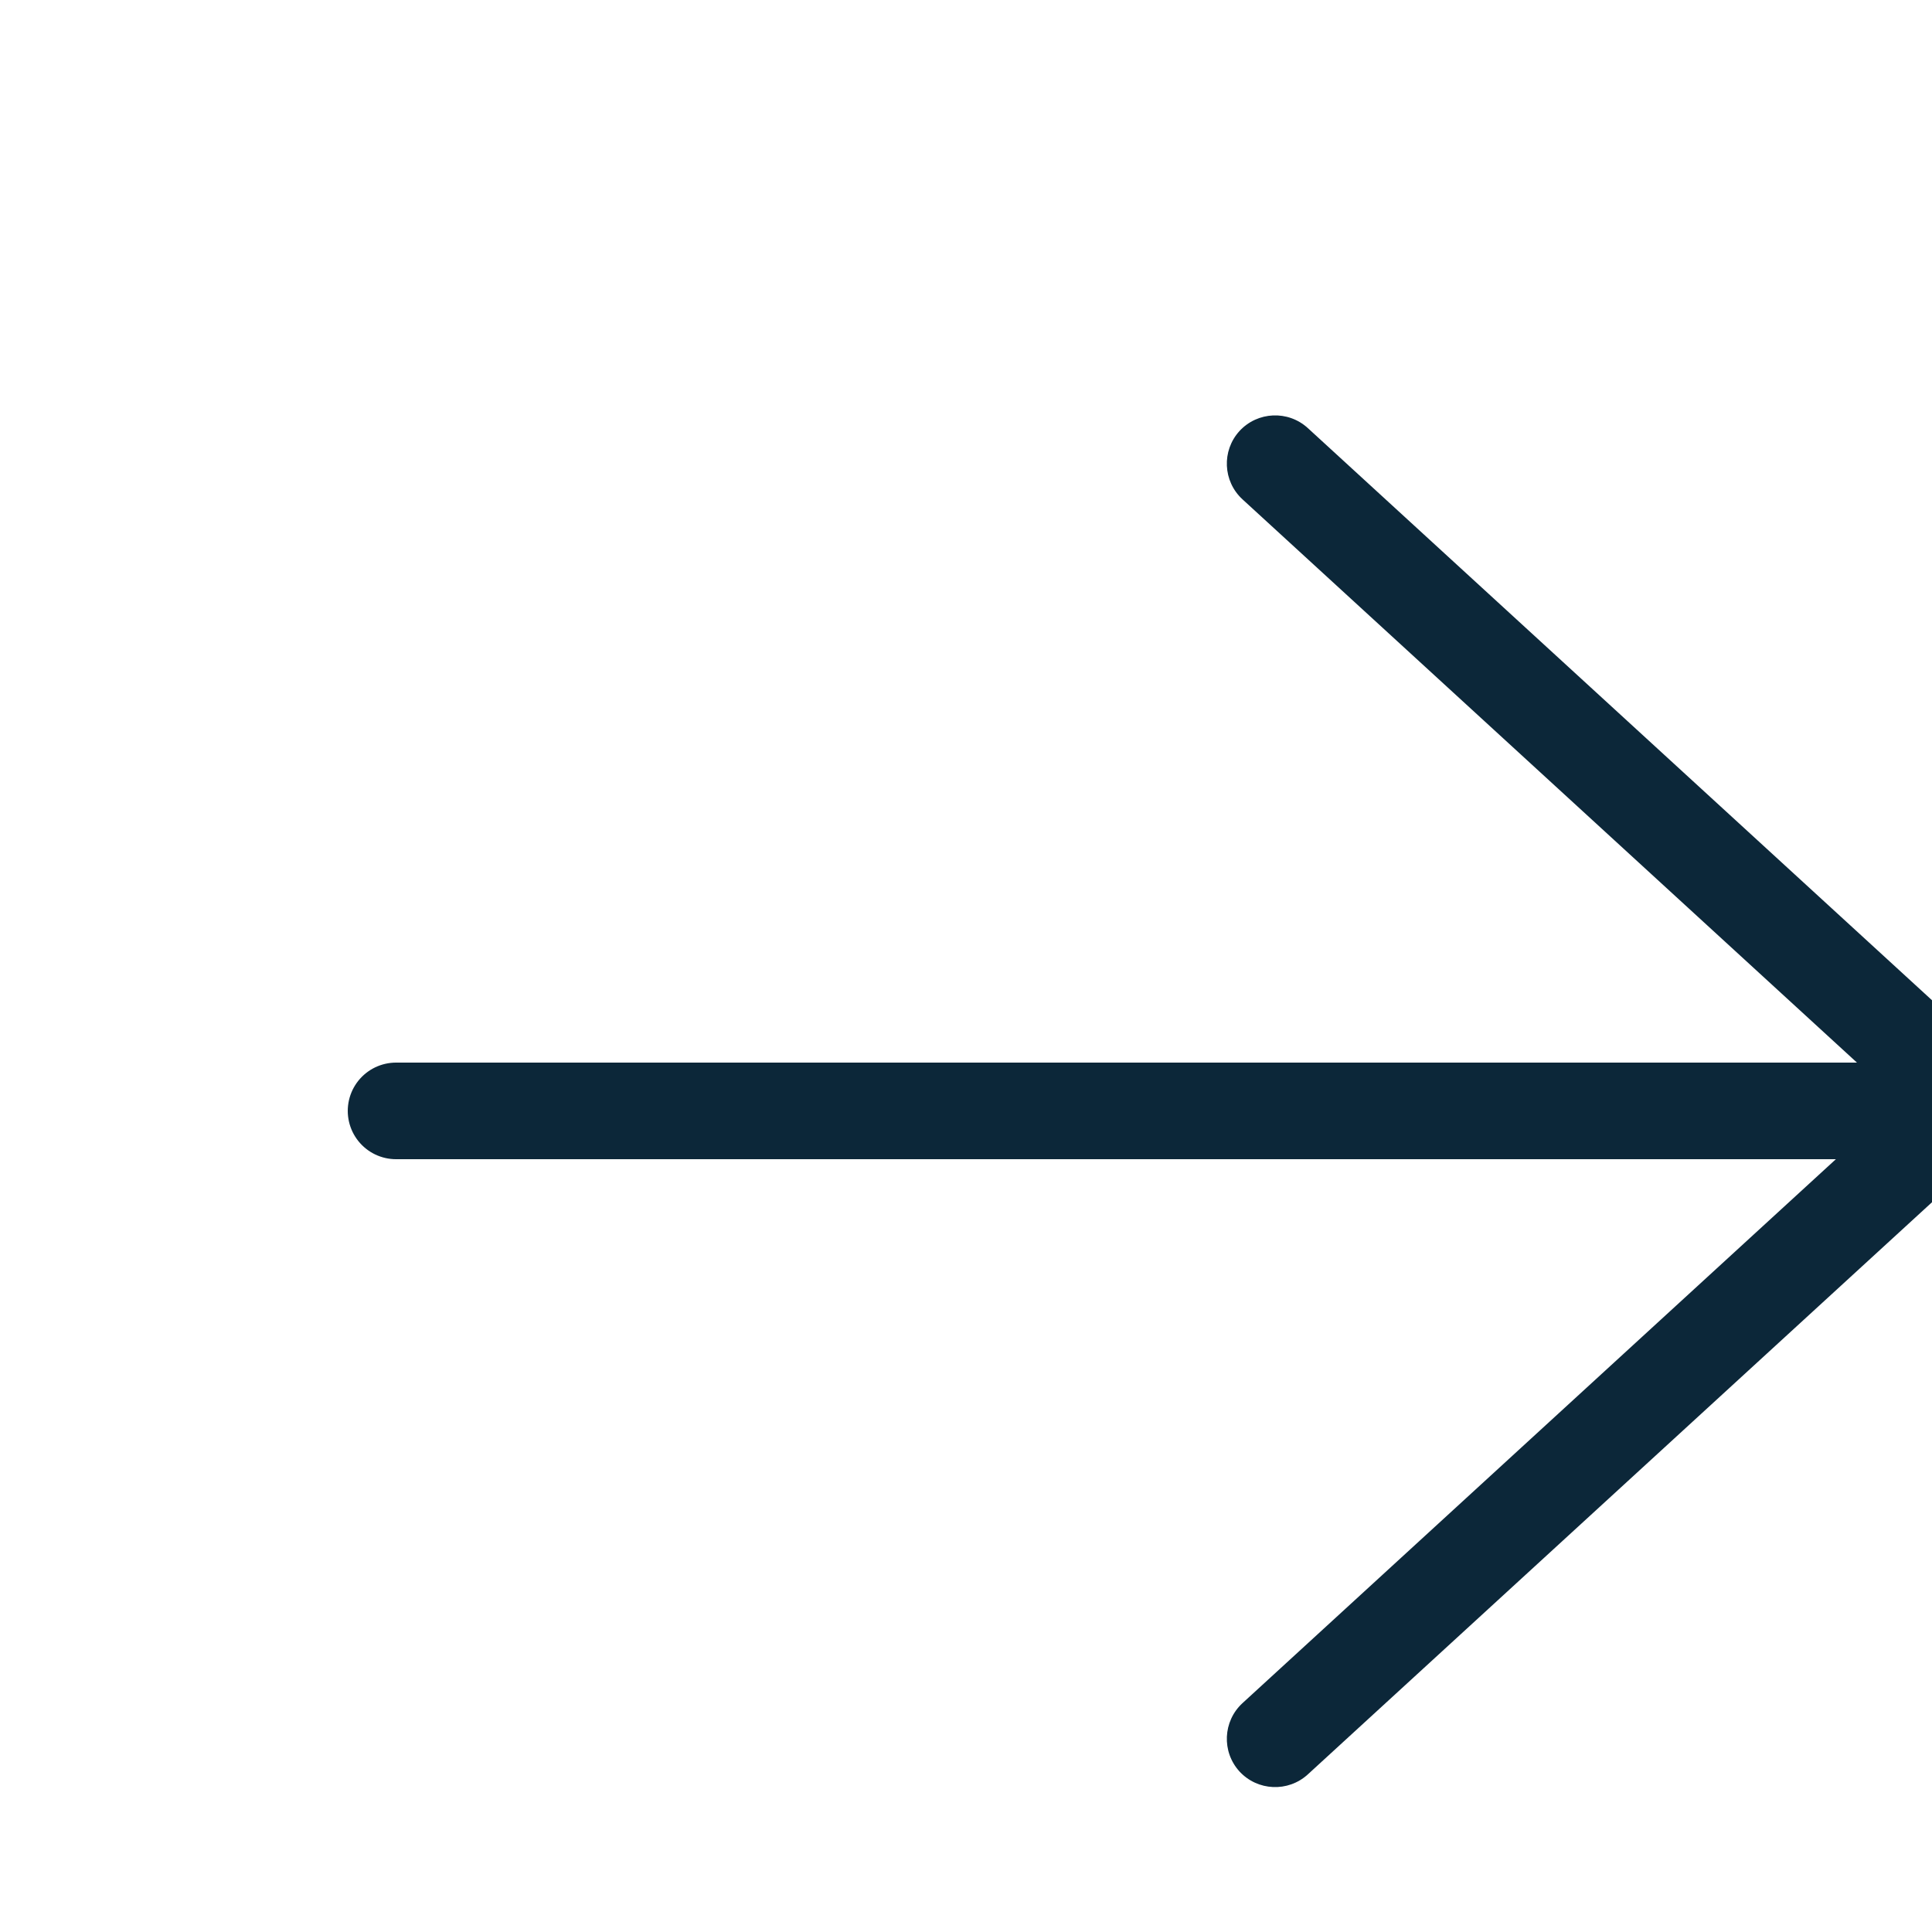
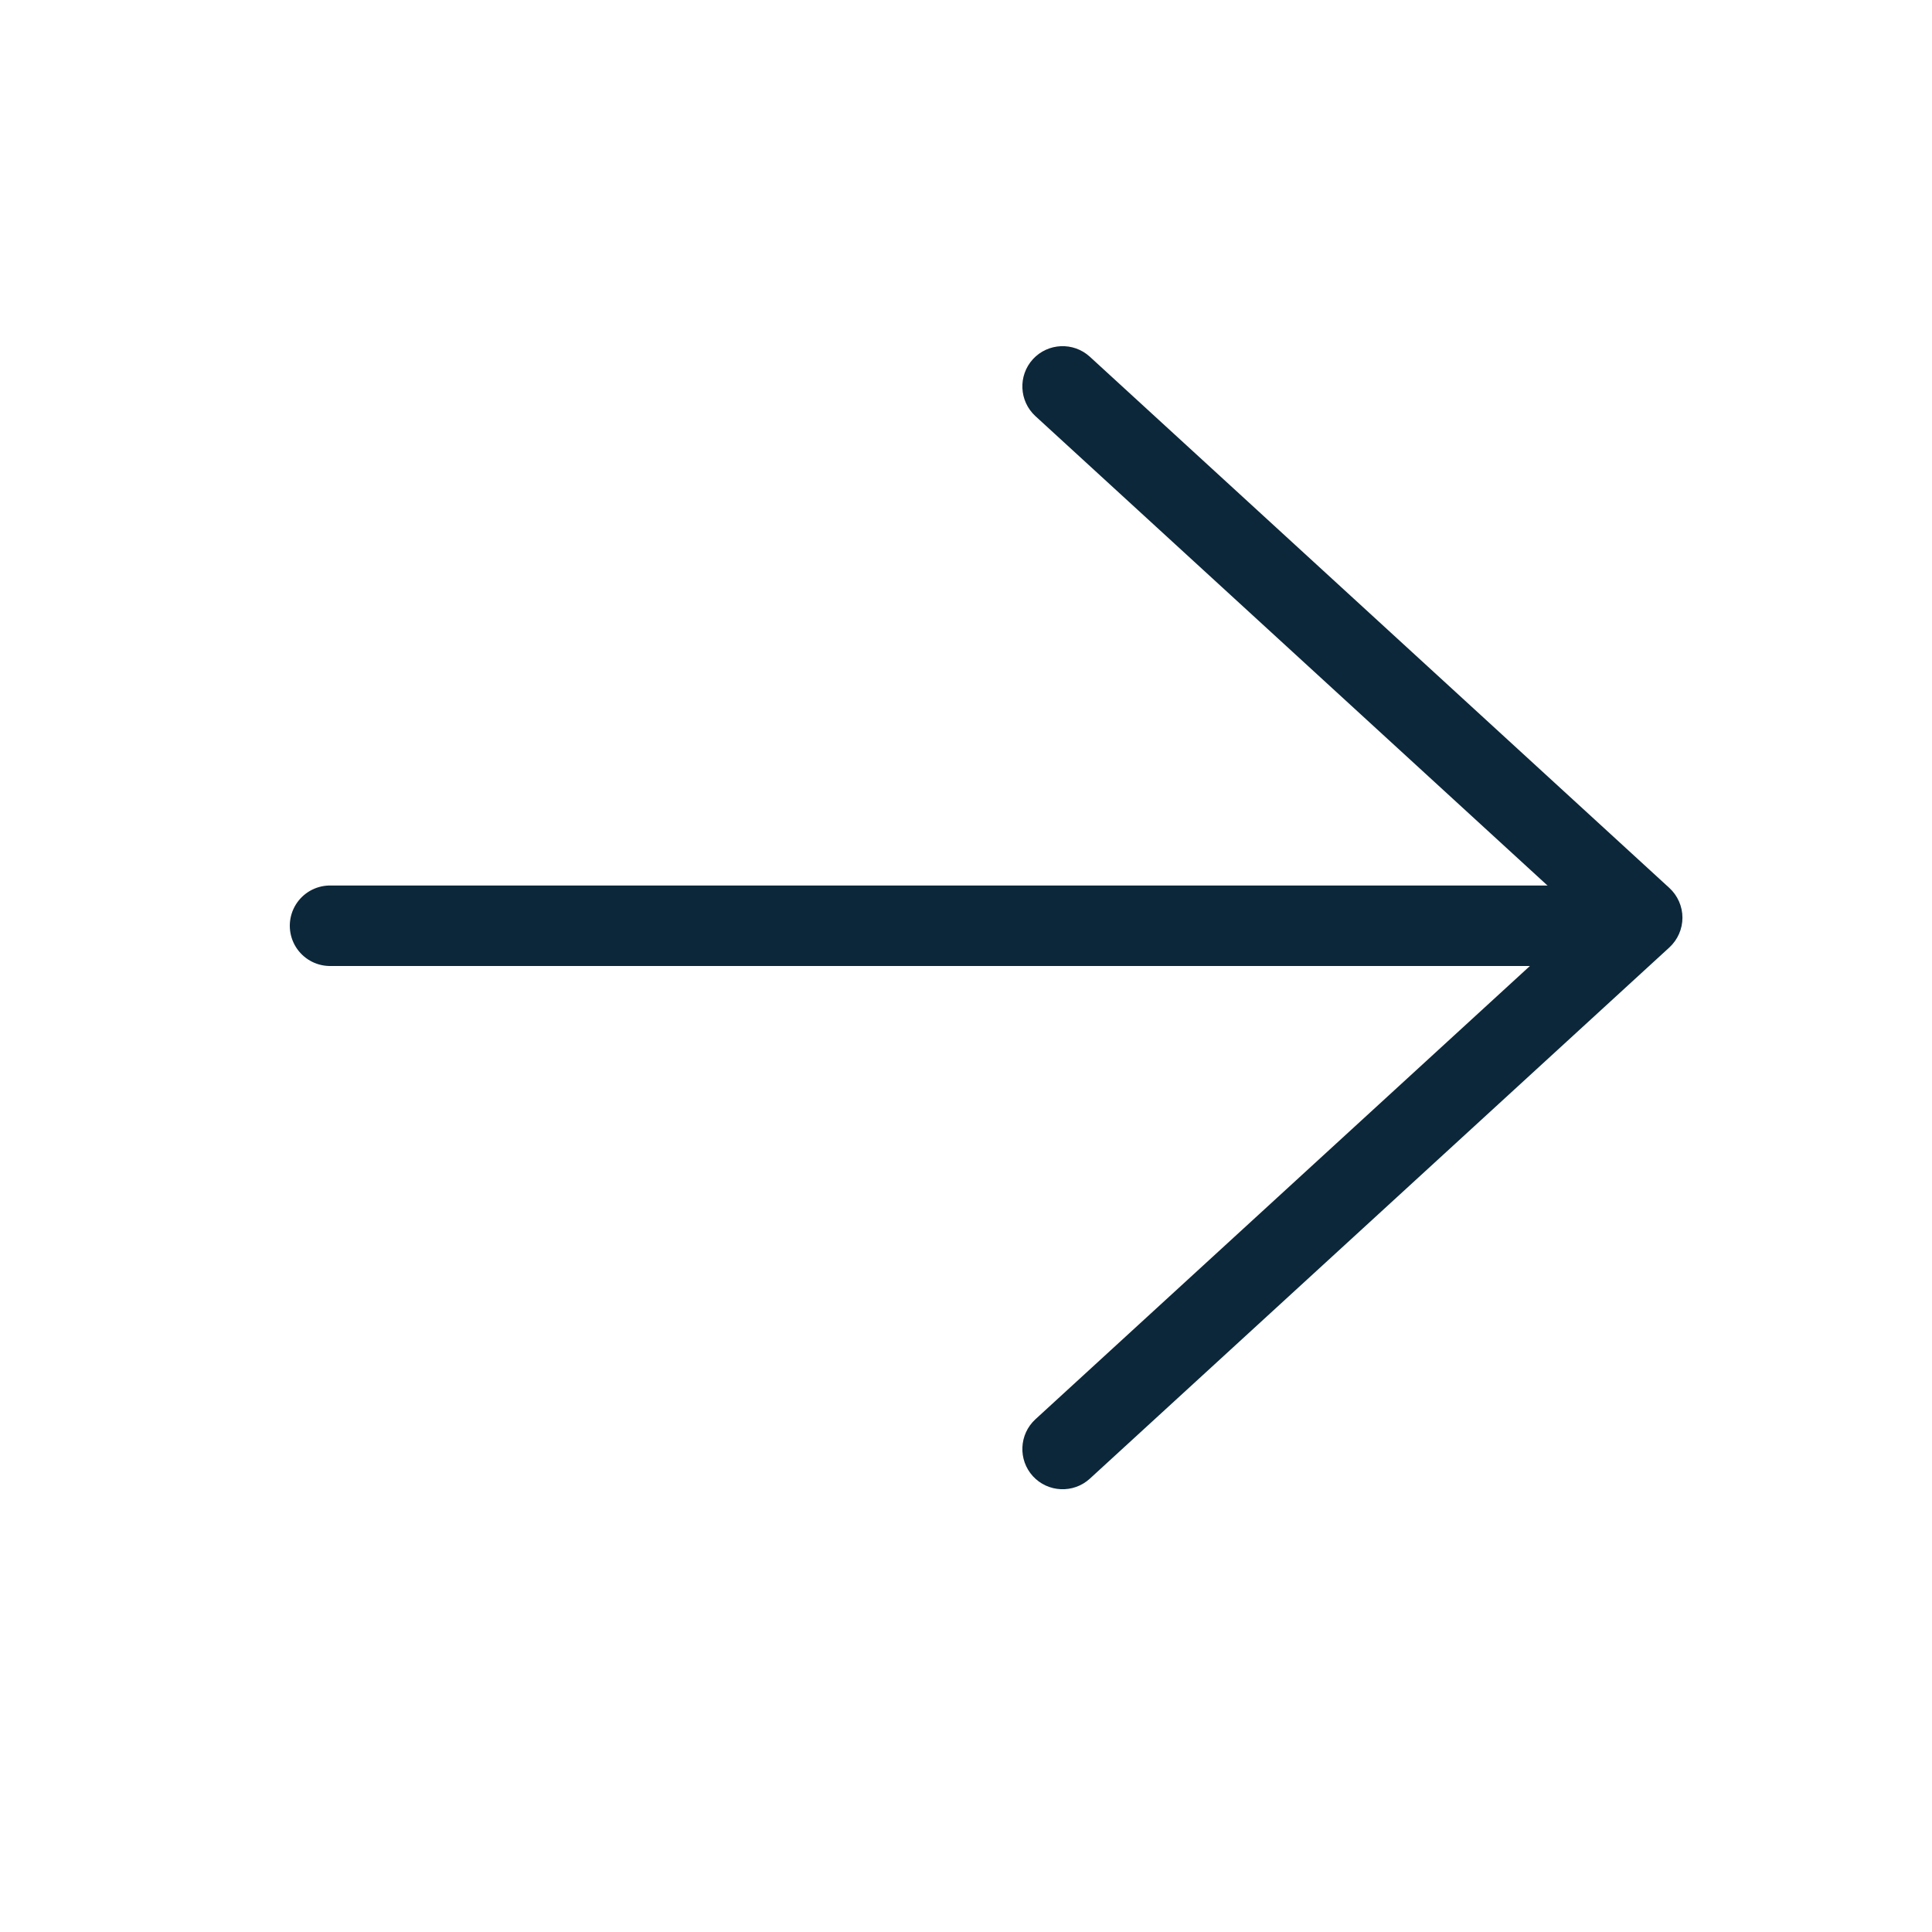
- <svg xmlns="http://www.w3.org/2000/svg" width="20" height="20" viewBox="0 0 20 20" fill="none">
+ <svg xmlns="http://www.w3.org/2000/svg" width="24" height="24" viewBox="0 0 24 24" fill="none">
  <line x1="4.1" y1="11.5" x2="19.9" y2="11.5" stroke="#0C2739" stroke-linecap="round" />
  <path d="M13.538 4.431C13.334 4.245 13.018 4.259 12.831 4.462C12.645 4.666 12.659 4.982 12.862 5.169L13.538 4.431ZM20.4 11.4L20.738 11.769C20.841 11.674 20.9 11.54 20.9 11.4C20.9 11.26 20.841 11.126 20.738 11.031L20.4 11.4ZM12.862 17.631C12.659 17.818 12.645 18.134 12.831 18.338C13.018 18.541 13.334 18.555 13.538 18.369L12.862 17.631ZM12.862 5.169L20.062 11.769L20.738 11.031L13.538 4.431L12.862 5.169ZM20.062 11.031L12.862 17.631L13.538 18.369L20.738 11.769L20.062 11.031Z" fill="#0C2739" />
</svg>
